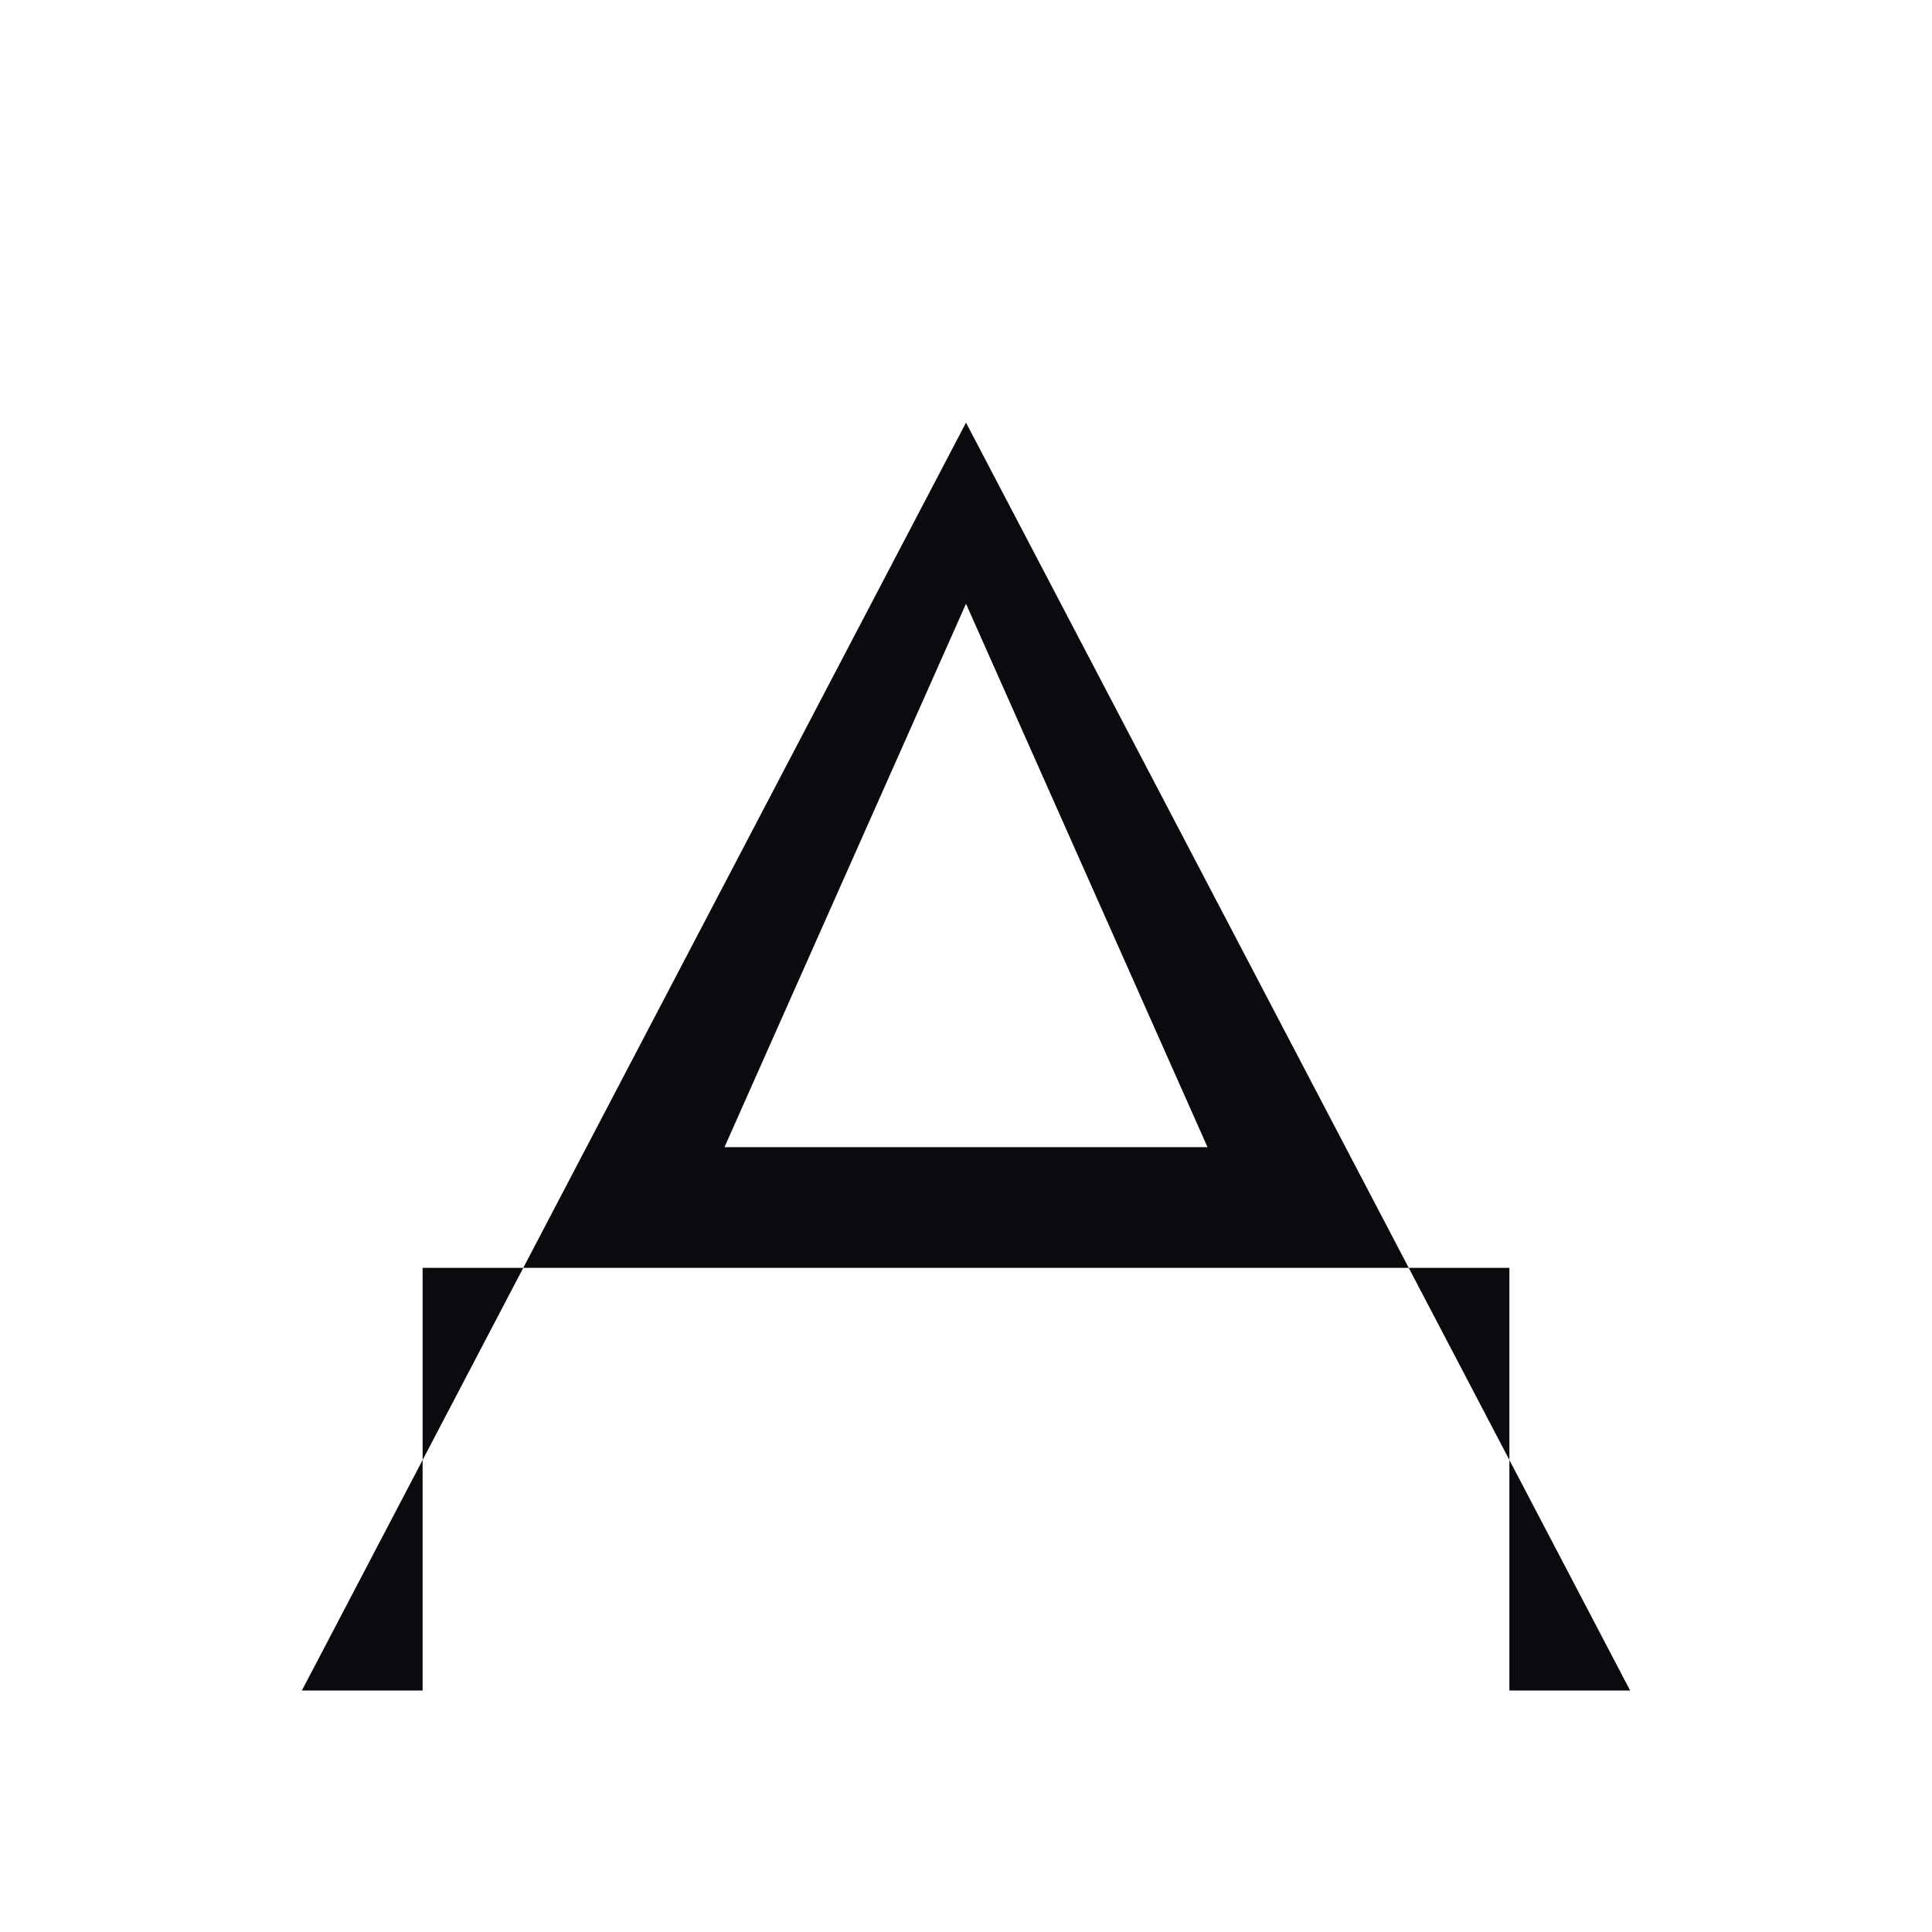
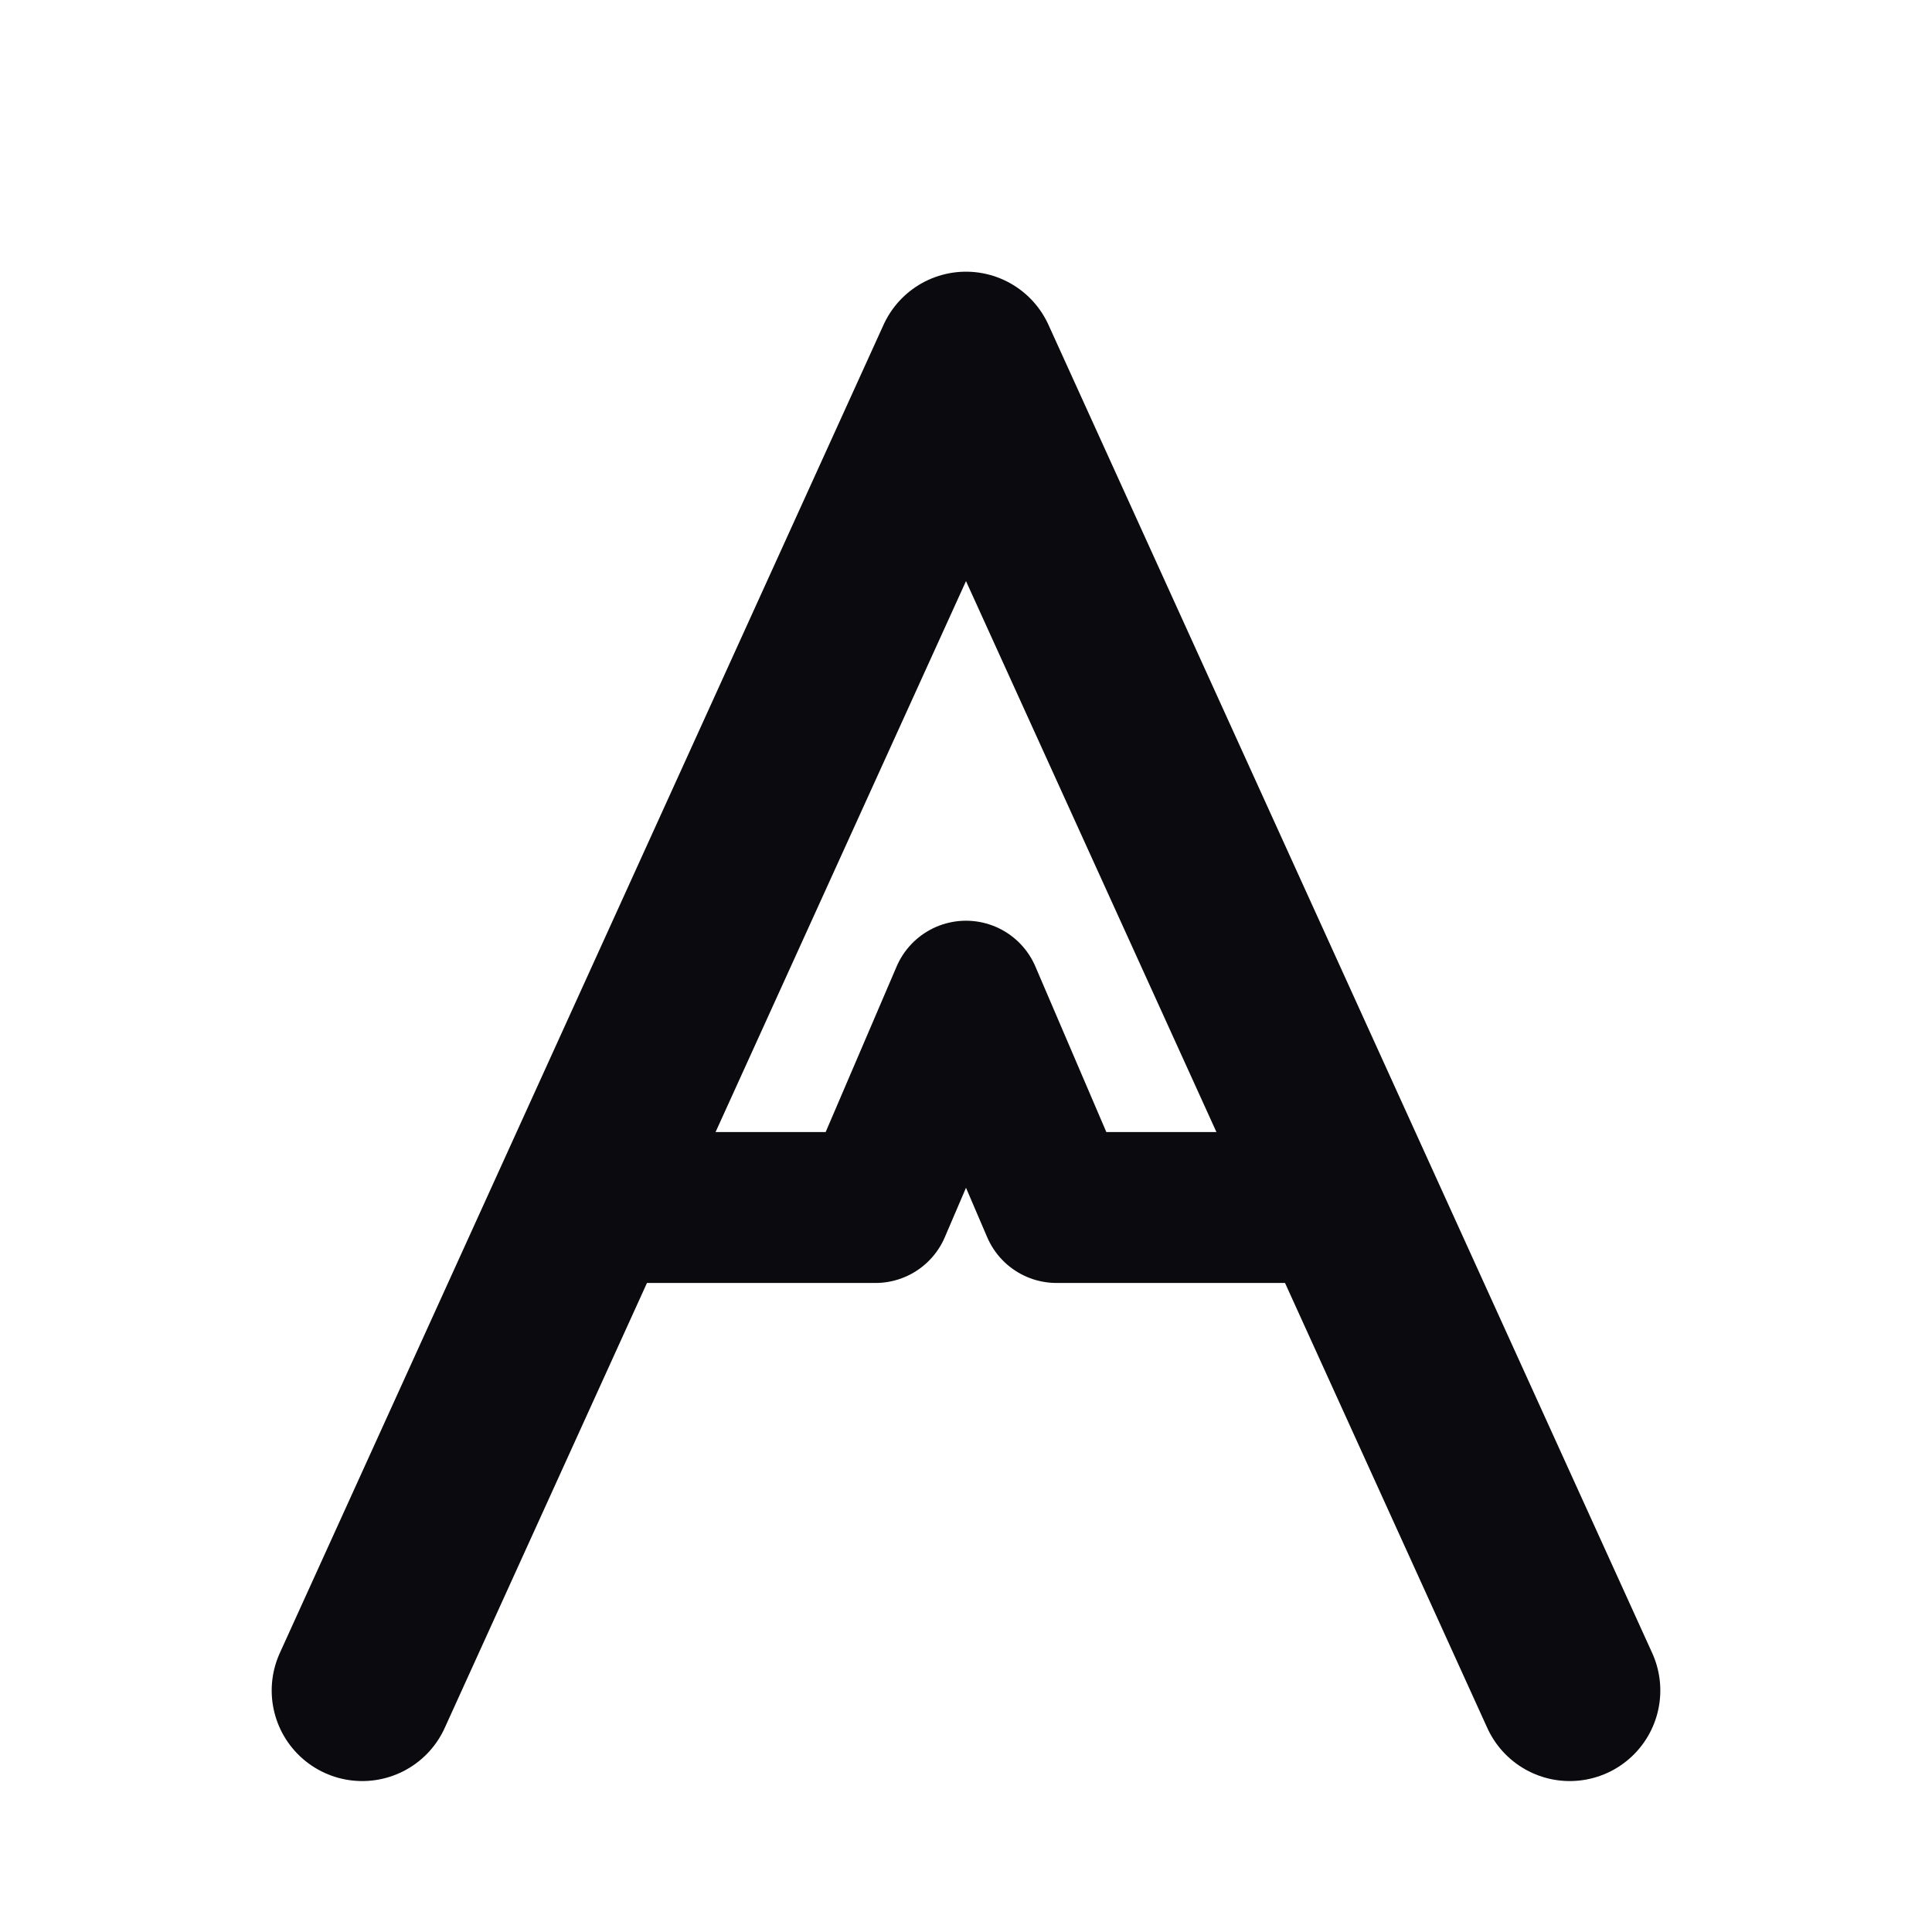
<svg xmlns="http://www.w3.org/2000/svg" viewBox="0 0 64 64" fill="none" aria-hidden="true">
-   <path fill="#0B0B0F" fill-rule="evenodd" d="M32 14 L54 56 L50 56 L50 42 L14 42 L14 56 L10 56 Z M32 20 L24 38 L40 38 Z" />
+   <g stroke="#0B0B0F" stroke-linecap="round" stroke-linejoin="round">
+     <path d="M12 56 L32 12 L52 56" stroke-width="6" />
+     <path d="M19.27 40 L29 40 L32 33 L35 40 L44.73 40" stroke-width="5" />
+   </g>
</svg>
